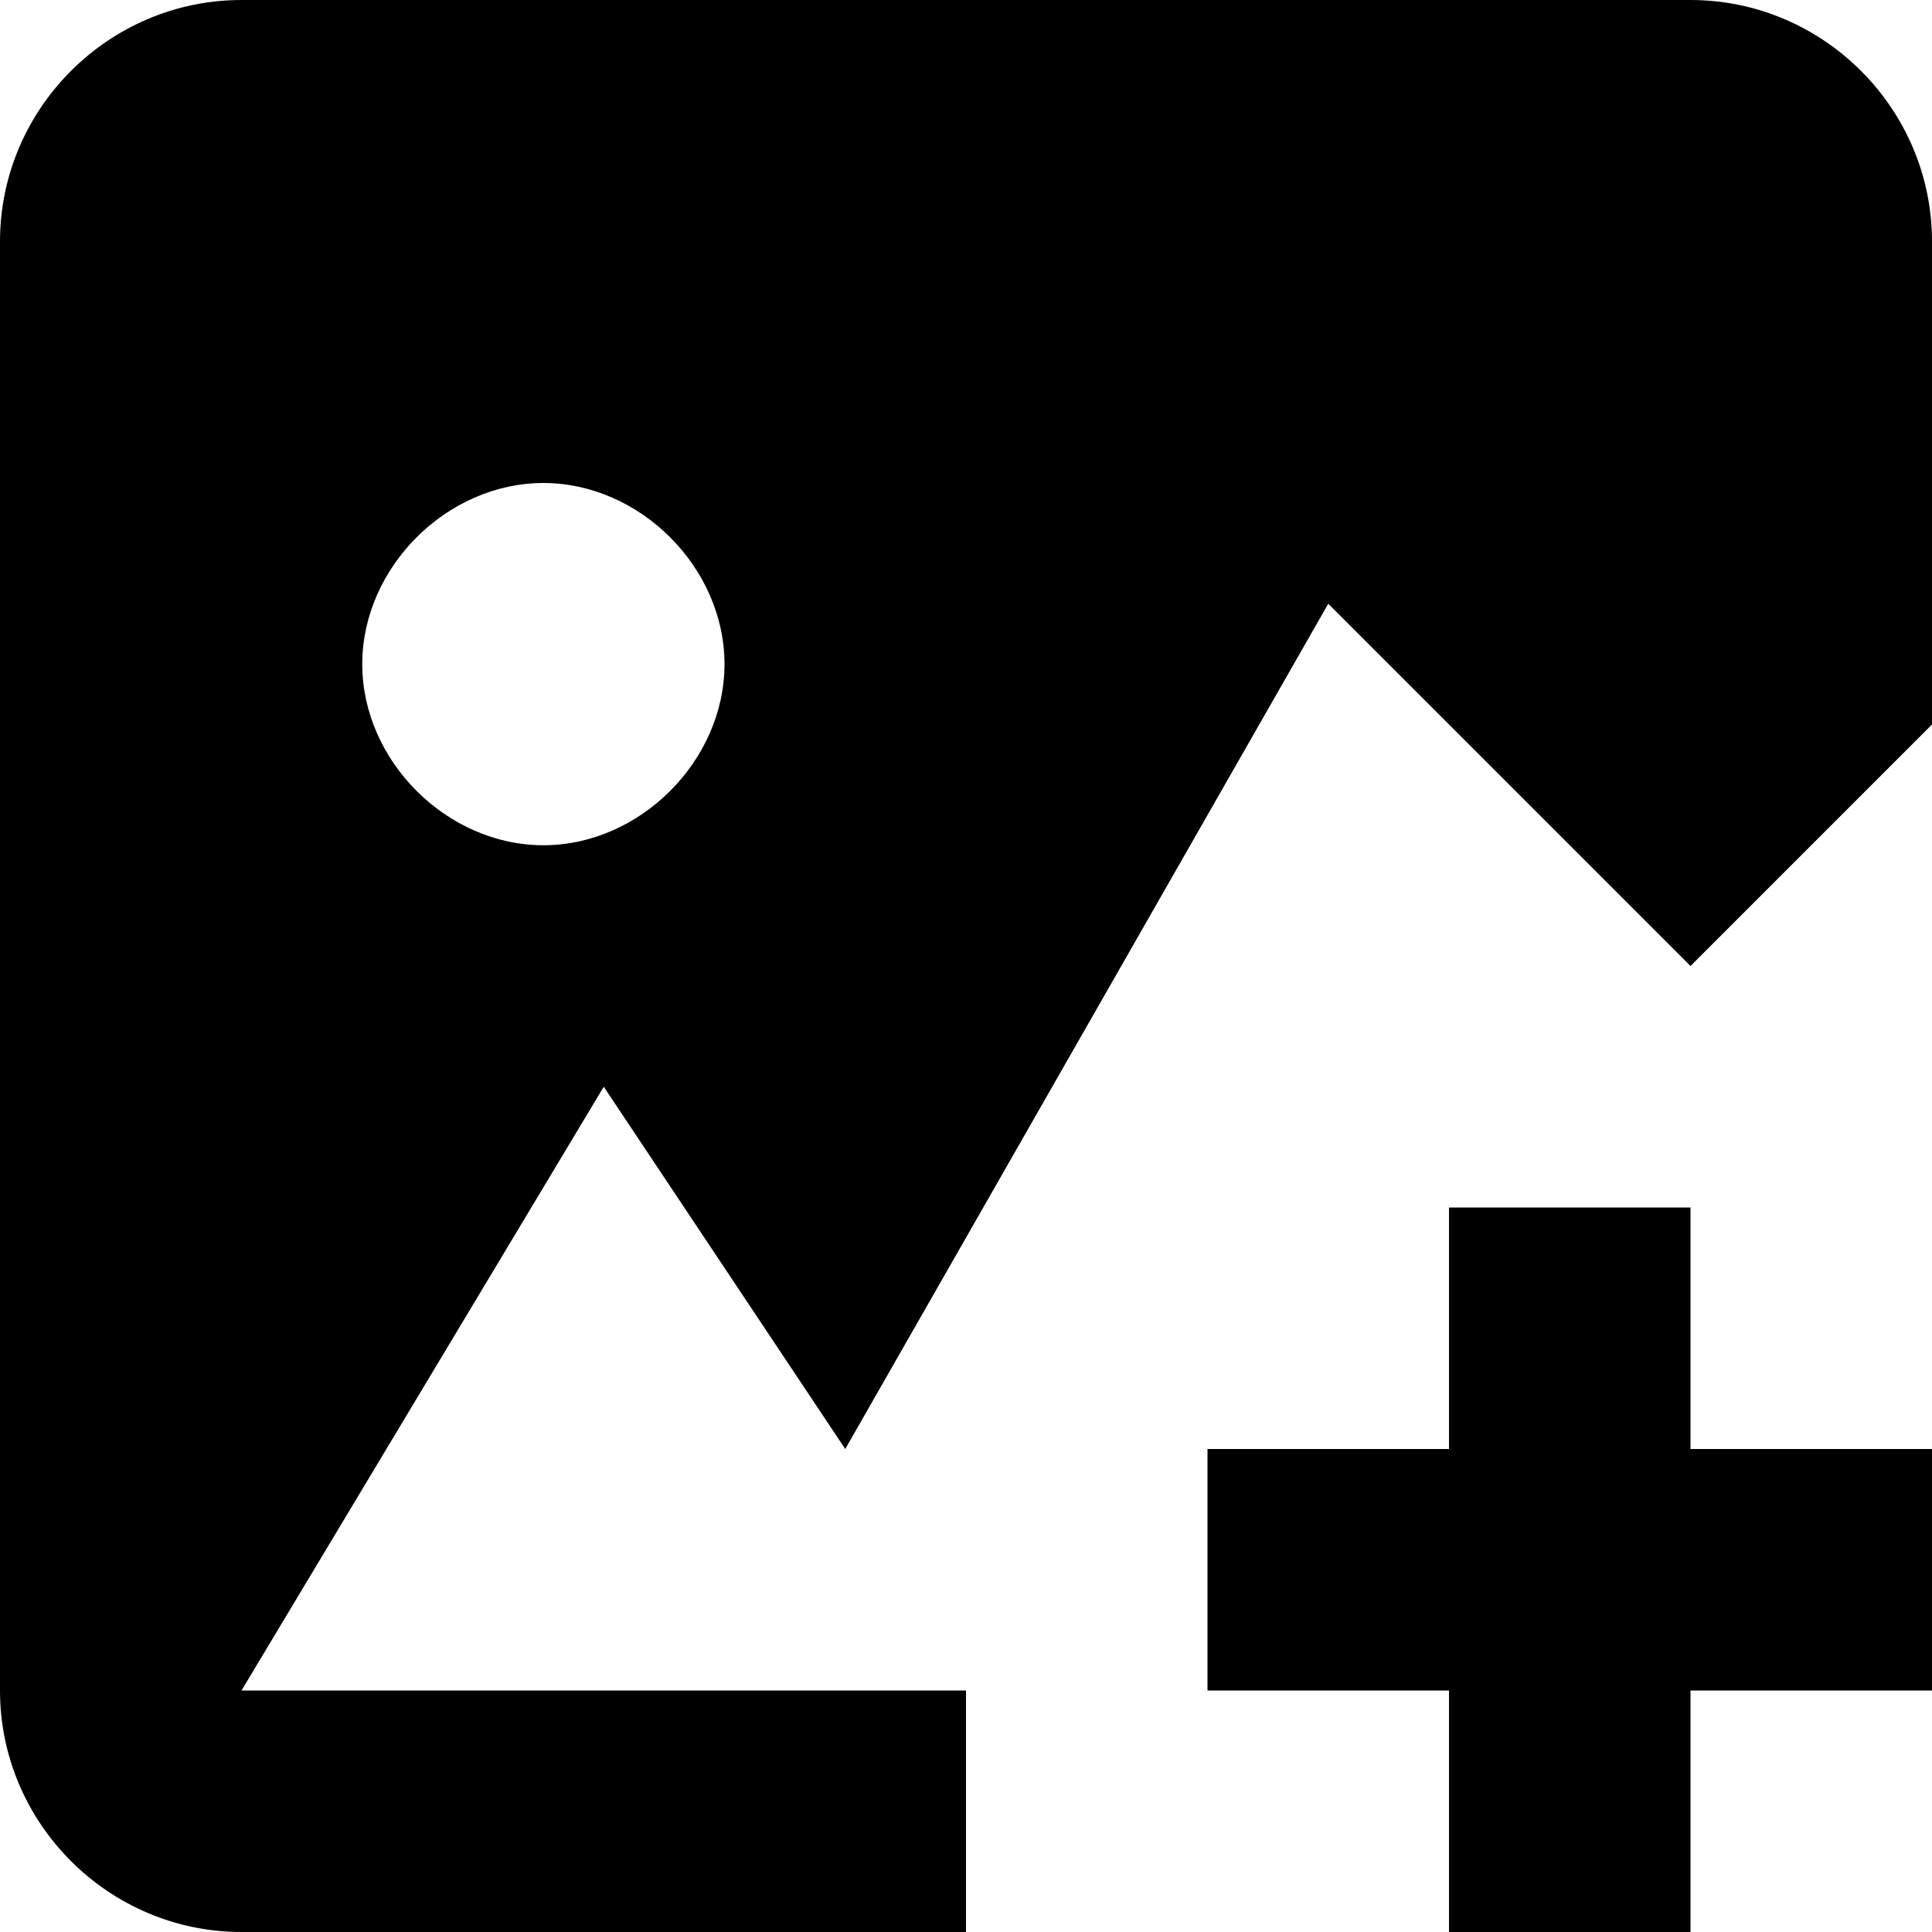
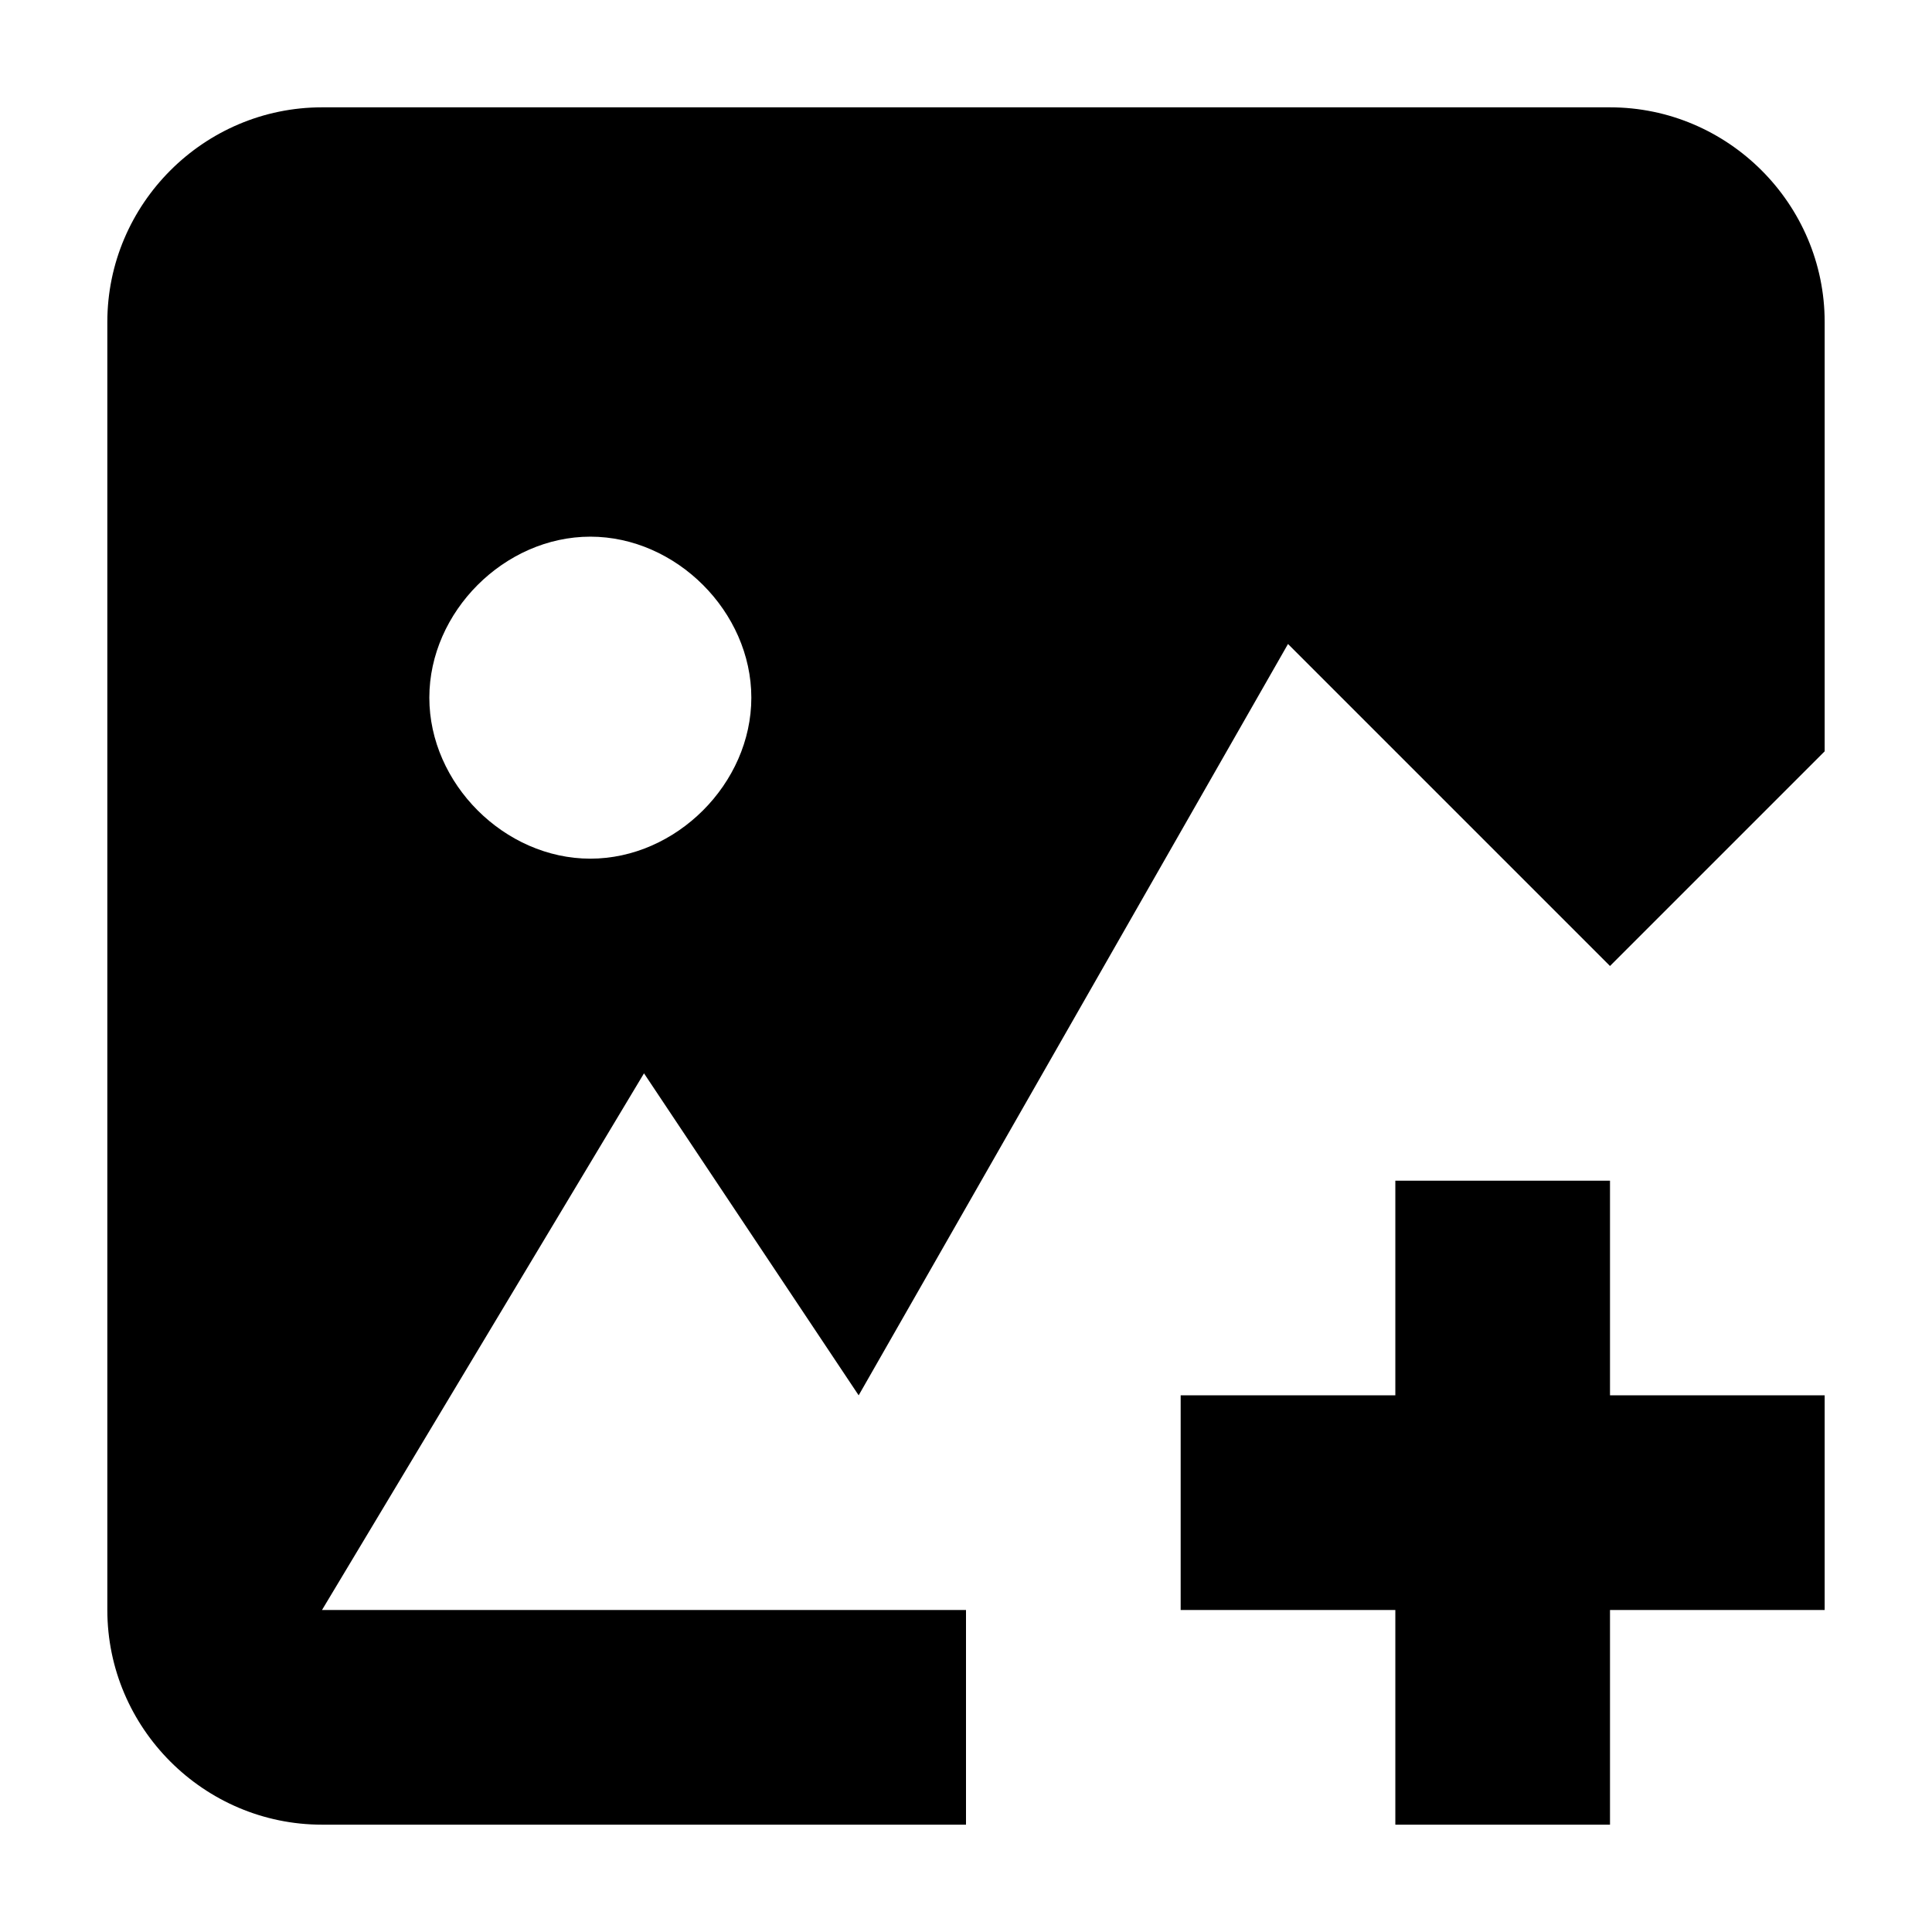
- <svg xmlns="http://www.w3.org/2000/svg" version="1.1" id="_x32_" x="0px" y="0px" viewBox="0 0 16 16" style="enable-background:new 0 0 16 16;" xml:space="preserve">
+ <svg xmlns="http://www.w3.org/2000/svg" version="1.1" id="_x32_" x="0px" y="0px" viewBox="0 0 18 18" style="enable-background:new 0 0 18 18;" xml:space="preserve">
  <style type="text/css">
	.st0{fill-rule:evenodd;clip-rule:evenodd;}
</style>
-   <path id="_x31_" class="st0" d="M14,8l-3-3l-4,7L5,9l-3,5h6v2H2c-1.1,0-2-0.9-2-2V2c0-1.1,0.9-2,2-2h12c1.1,0,2,0.9,2,2v4L14,8z   M4.5,4C3.7,4,3,4.7,3,5.5S3.7,7,4.5,7S6,6.3,6,5.5S5.3,4,4.5,4z M12,10h2v2h2v2h-2v2h-2v-2h-2v-2h2V10z" fill="currentColor" />
+   <path id="_x31_" class="st0" d="M15,9l-3-3l-4,7l-2-3l-3,5h6v2H3c-1.1,0-2-0.9-2-2V3c0-1.1,0.9-2,2-2h12c1.1,0,2,0.9,2,2v4L15,9z   M5.5,5C4.7,5,4,5.7,4,6.5S4.7,8,5.5,8S7,7.3,7,6.5S6.3,5,5.5,5z M13,11h2v2h2v2h-2v2h-2v-2h-2v-2h2V11z" fill="currentColor" />
</svg>
